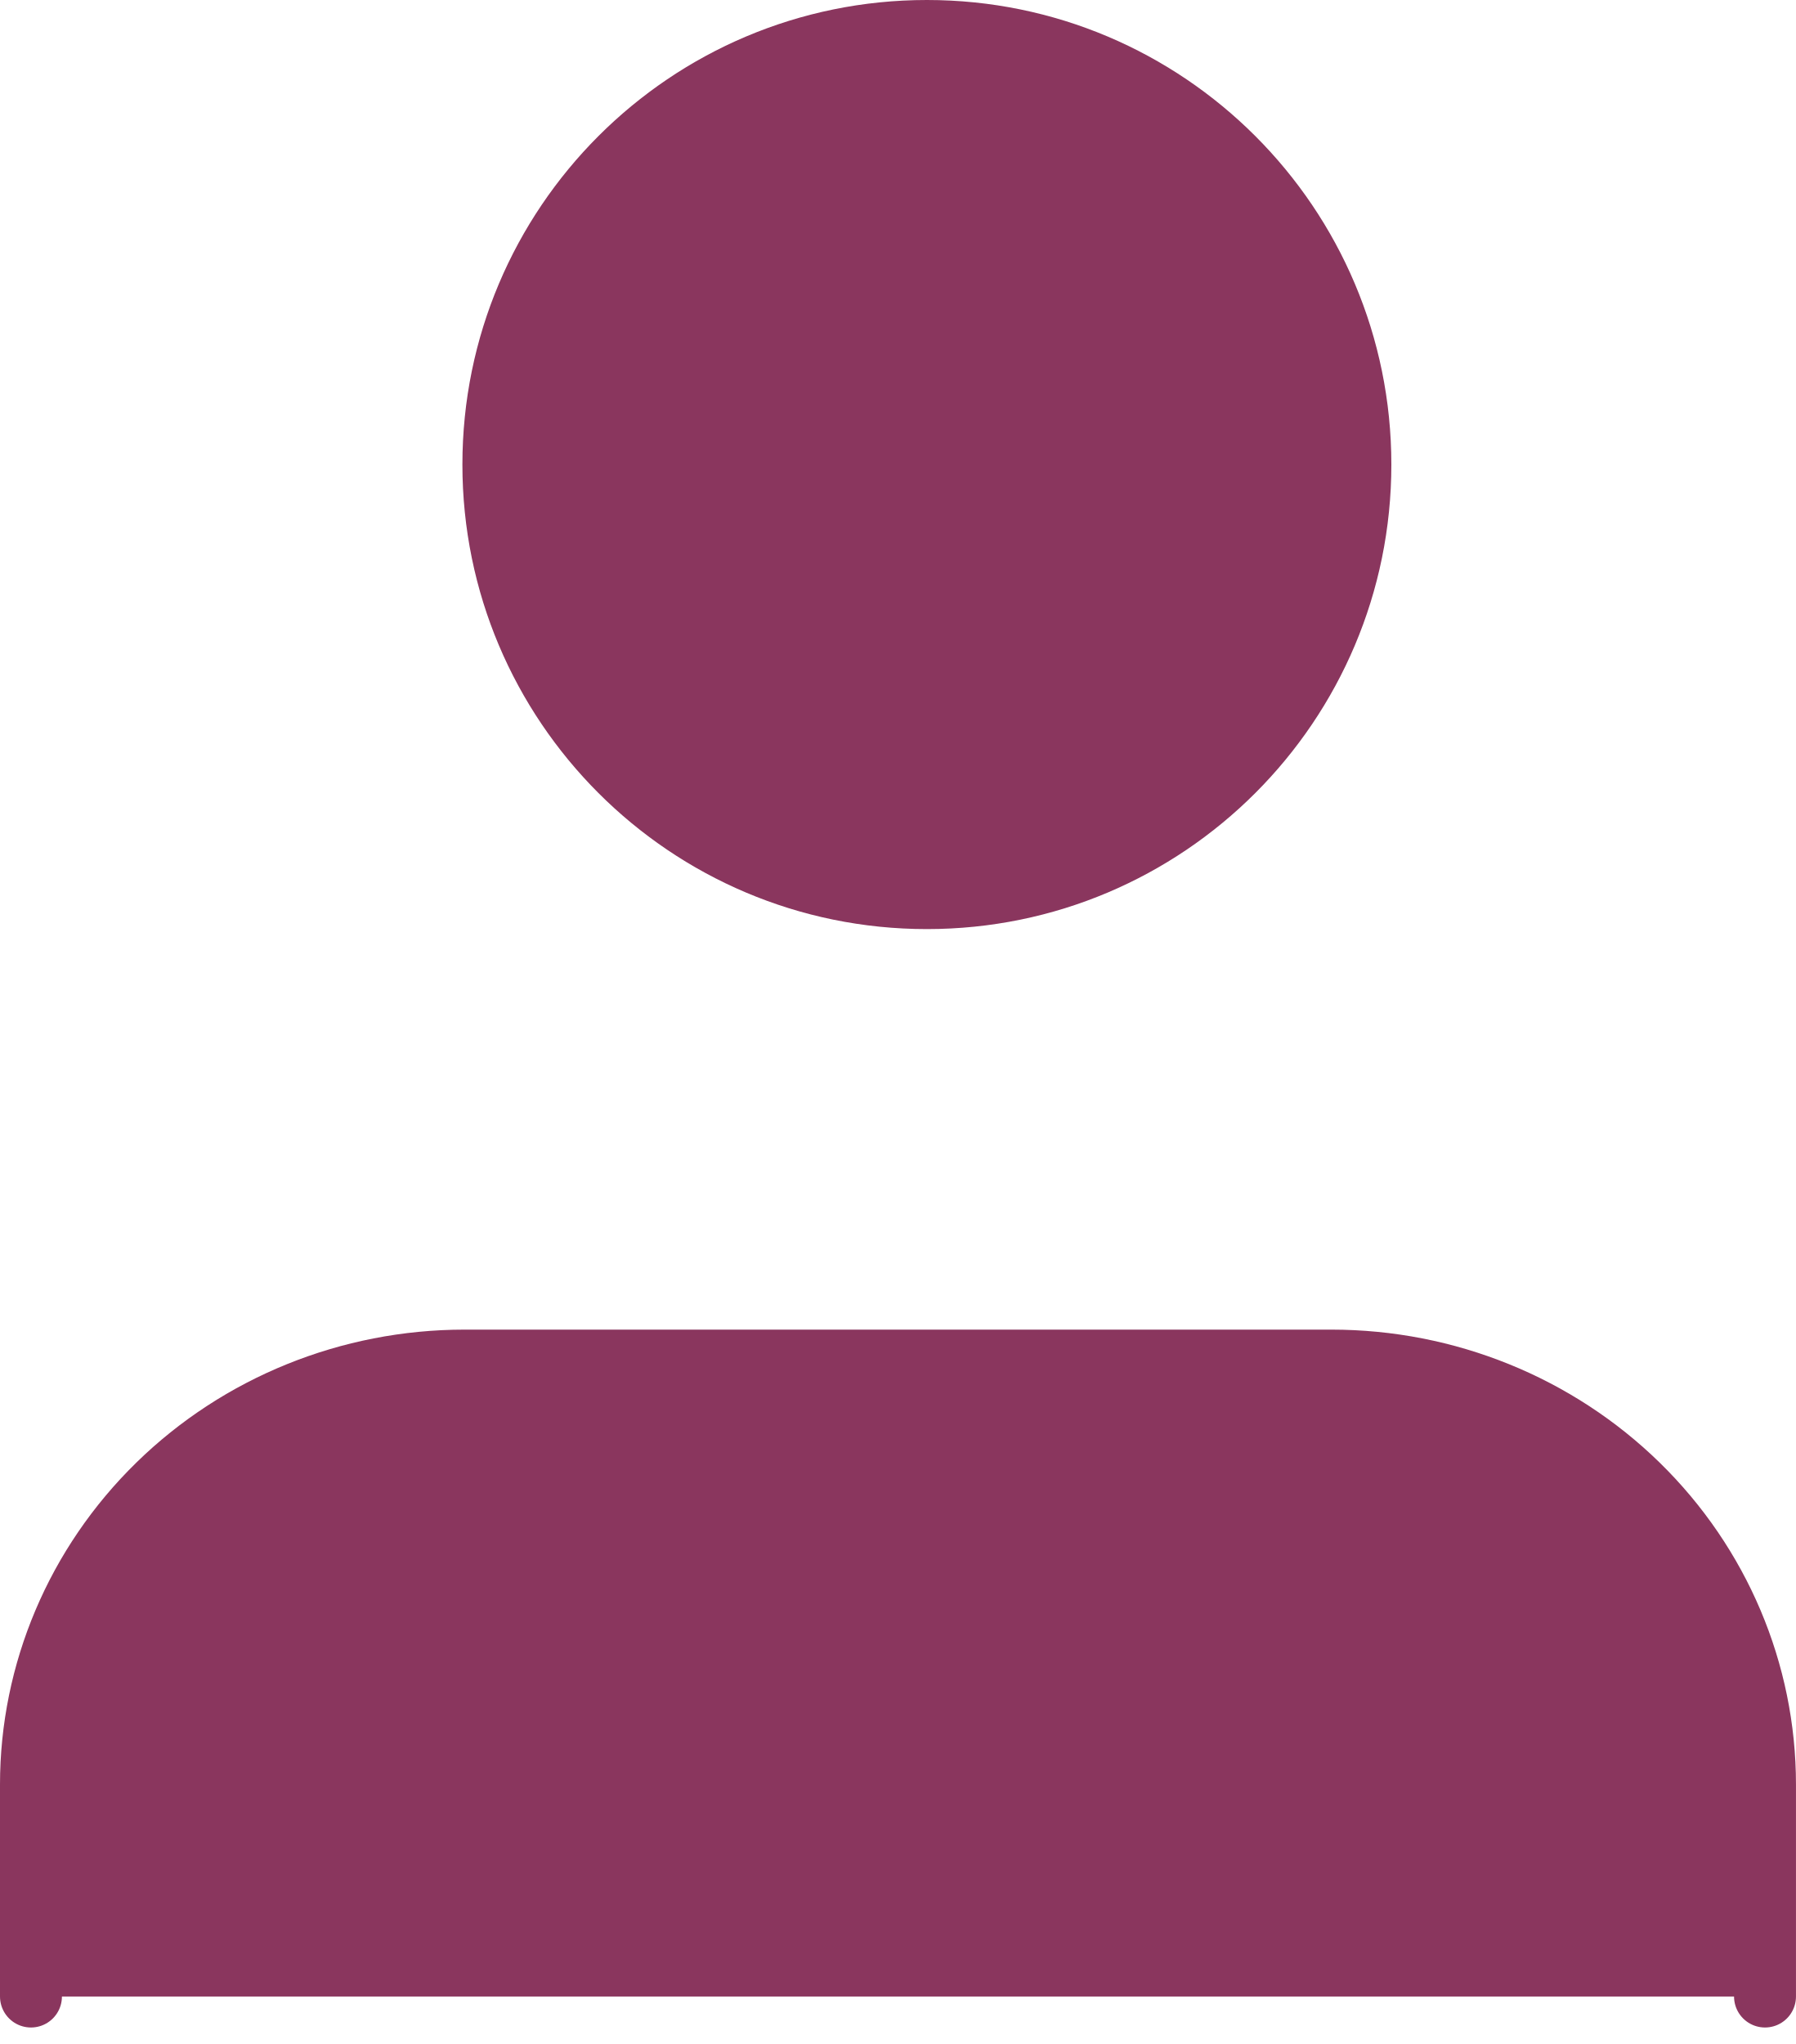
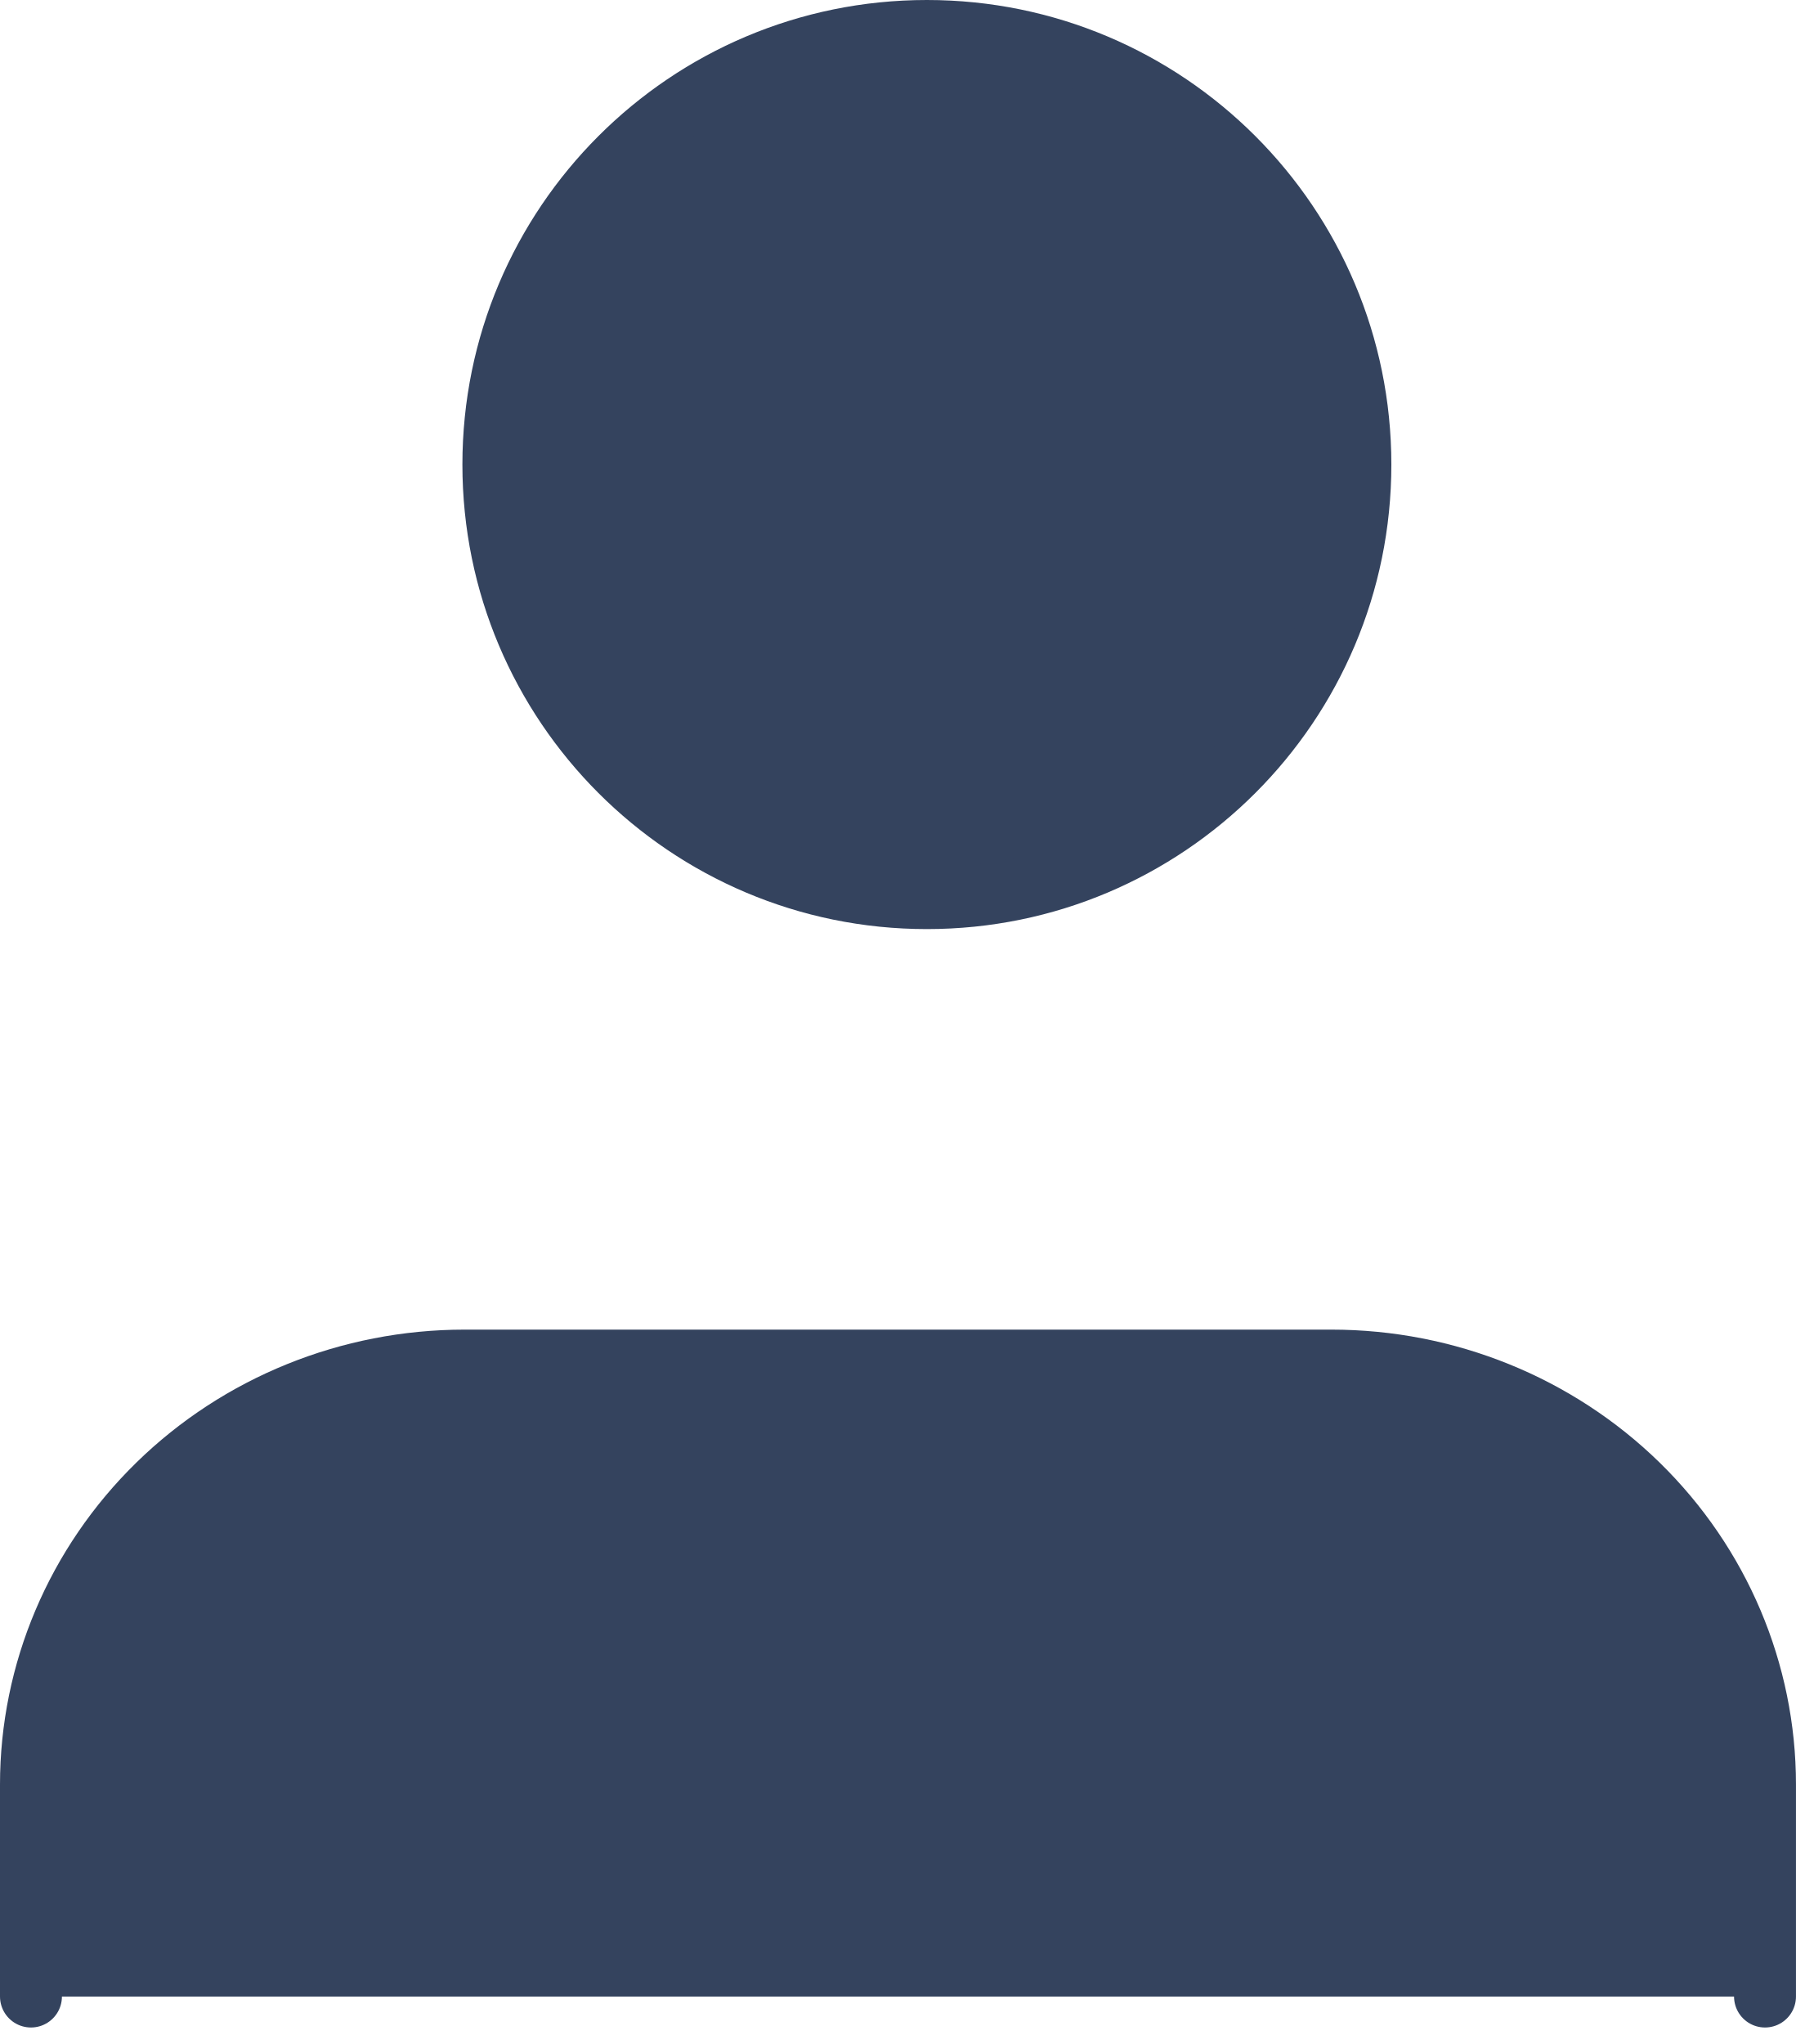
- <svg xmlns="http://www.w3.org/2000/svg" width="58" height="66" viewBox="0 0 58 66" fill="none">
-   <path d="M57 64.467V57.622C57 53.992 55.525 50.51 52.9 47.943C50.274 45.376 46.713 43.933 43 43.933H15C11.287 43.933 7.726 45.376 5.101 47.943C2.475 50.51 1 53.992 1 57.622V64.467" fill="#8A365E" />
-   <path d="M57 64.467V57.622C57 53.992 55.525 50.51 52.9 47.943C50.274 45.376 46.713 43.933 43 43.933H15C11.287 43.933 7.726 45.376 5.101 47.943C2.475 50.51 1 53.992 1 57.622V64.467" stroke="#8A365E" stroke-width="2" stroke-linecap="round" stroke-linejoin="round" />
-   <path d="M29.933 29C37.665 29 43.933 22.732 43.933 15C43.933 7.268 37.665 1 29.933 1C22.201 1 15.933 7.268 15.933 15C15.933 22.732 22.201 29 29.933 29Z" fill="#8A365E" stroke="#8A365E" stroke-width="2" stroke-linecap="round" stroke-linejoin="round" />
+ <svg xmlns="http://www.w3.org/2000/svg" width="58" height="66" viewBox="0 0 58 66" fill="#34435e">
+   <path d="M57 64.467V57.622C57 53.992 55.525 50.51 52.9 47.943C50.274 45.376 46.713 43.933 43 43.933H15C11.287 43.933 7.726 45.376 5.101 47.943C2.475 50.51 1 53.992 1 57.622V64.467" fill="#34435e" />
+   <path d="M57 64.467V57.622C57 53.992 55.525 50.51 52.9 47.943C50.274 45.376 46.713 43.933 43 43.933H15C11.287 43.933 7.726 45.376 5.101 47.943C2.475 50.51 1 53.992 1 57.622V64.467" stroke="#34435e" stroke-width="2" stroke-linecap="round" stroke-linejoin="round" />
+   <path d="M29.933 29C37.665 29 43.933 22.732 43.933 15C43.933 7.268 37.665 1 29.933 1C22.201 1 15.933 7.268 15.933 15C15.933 22.732 22.201 29 29.933 29Z" fill="#34435e" stroke="#34435e" stroke-width="2" stroke-linecap="round" stroke-linejoin="round" />
</svg>
